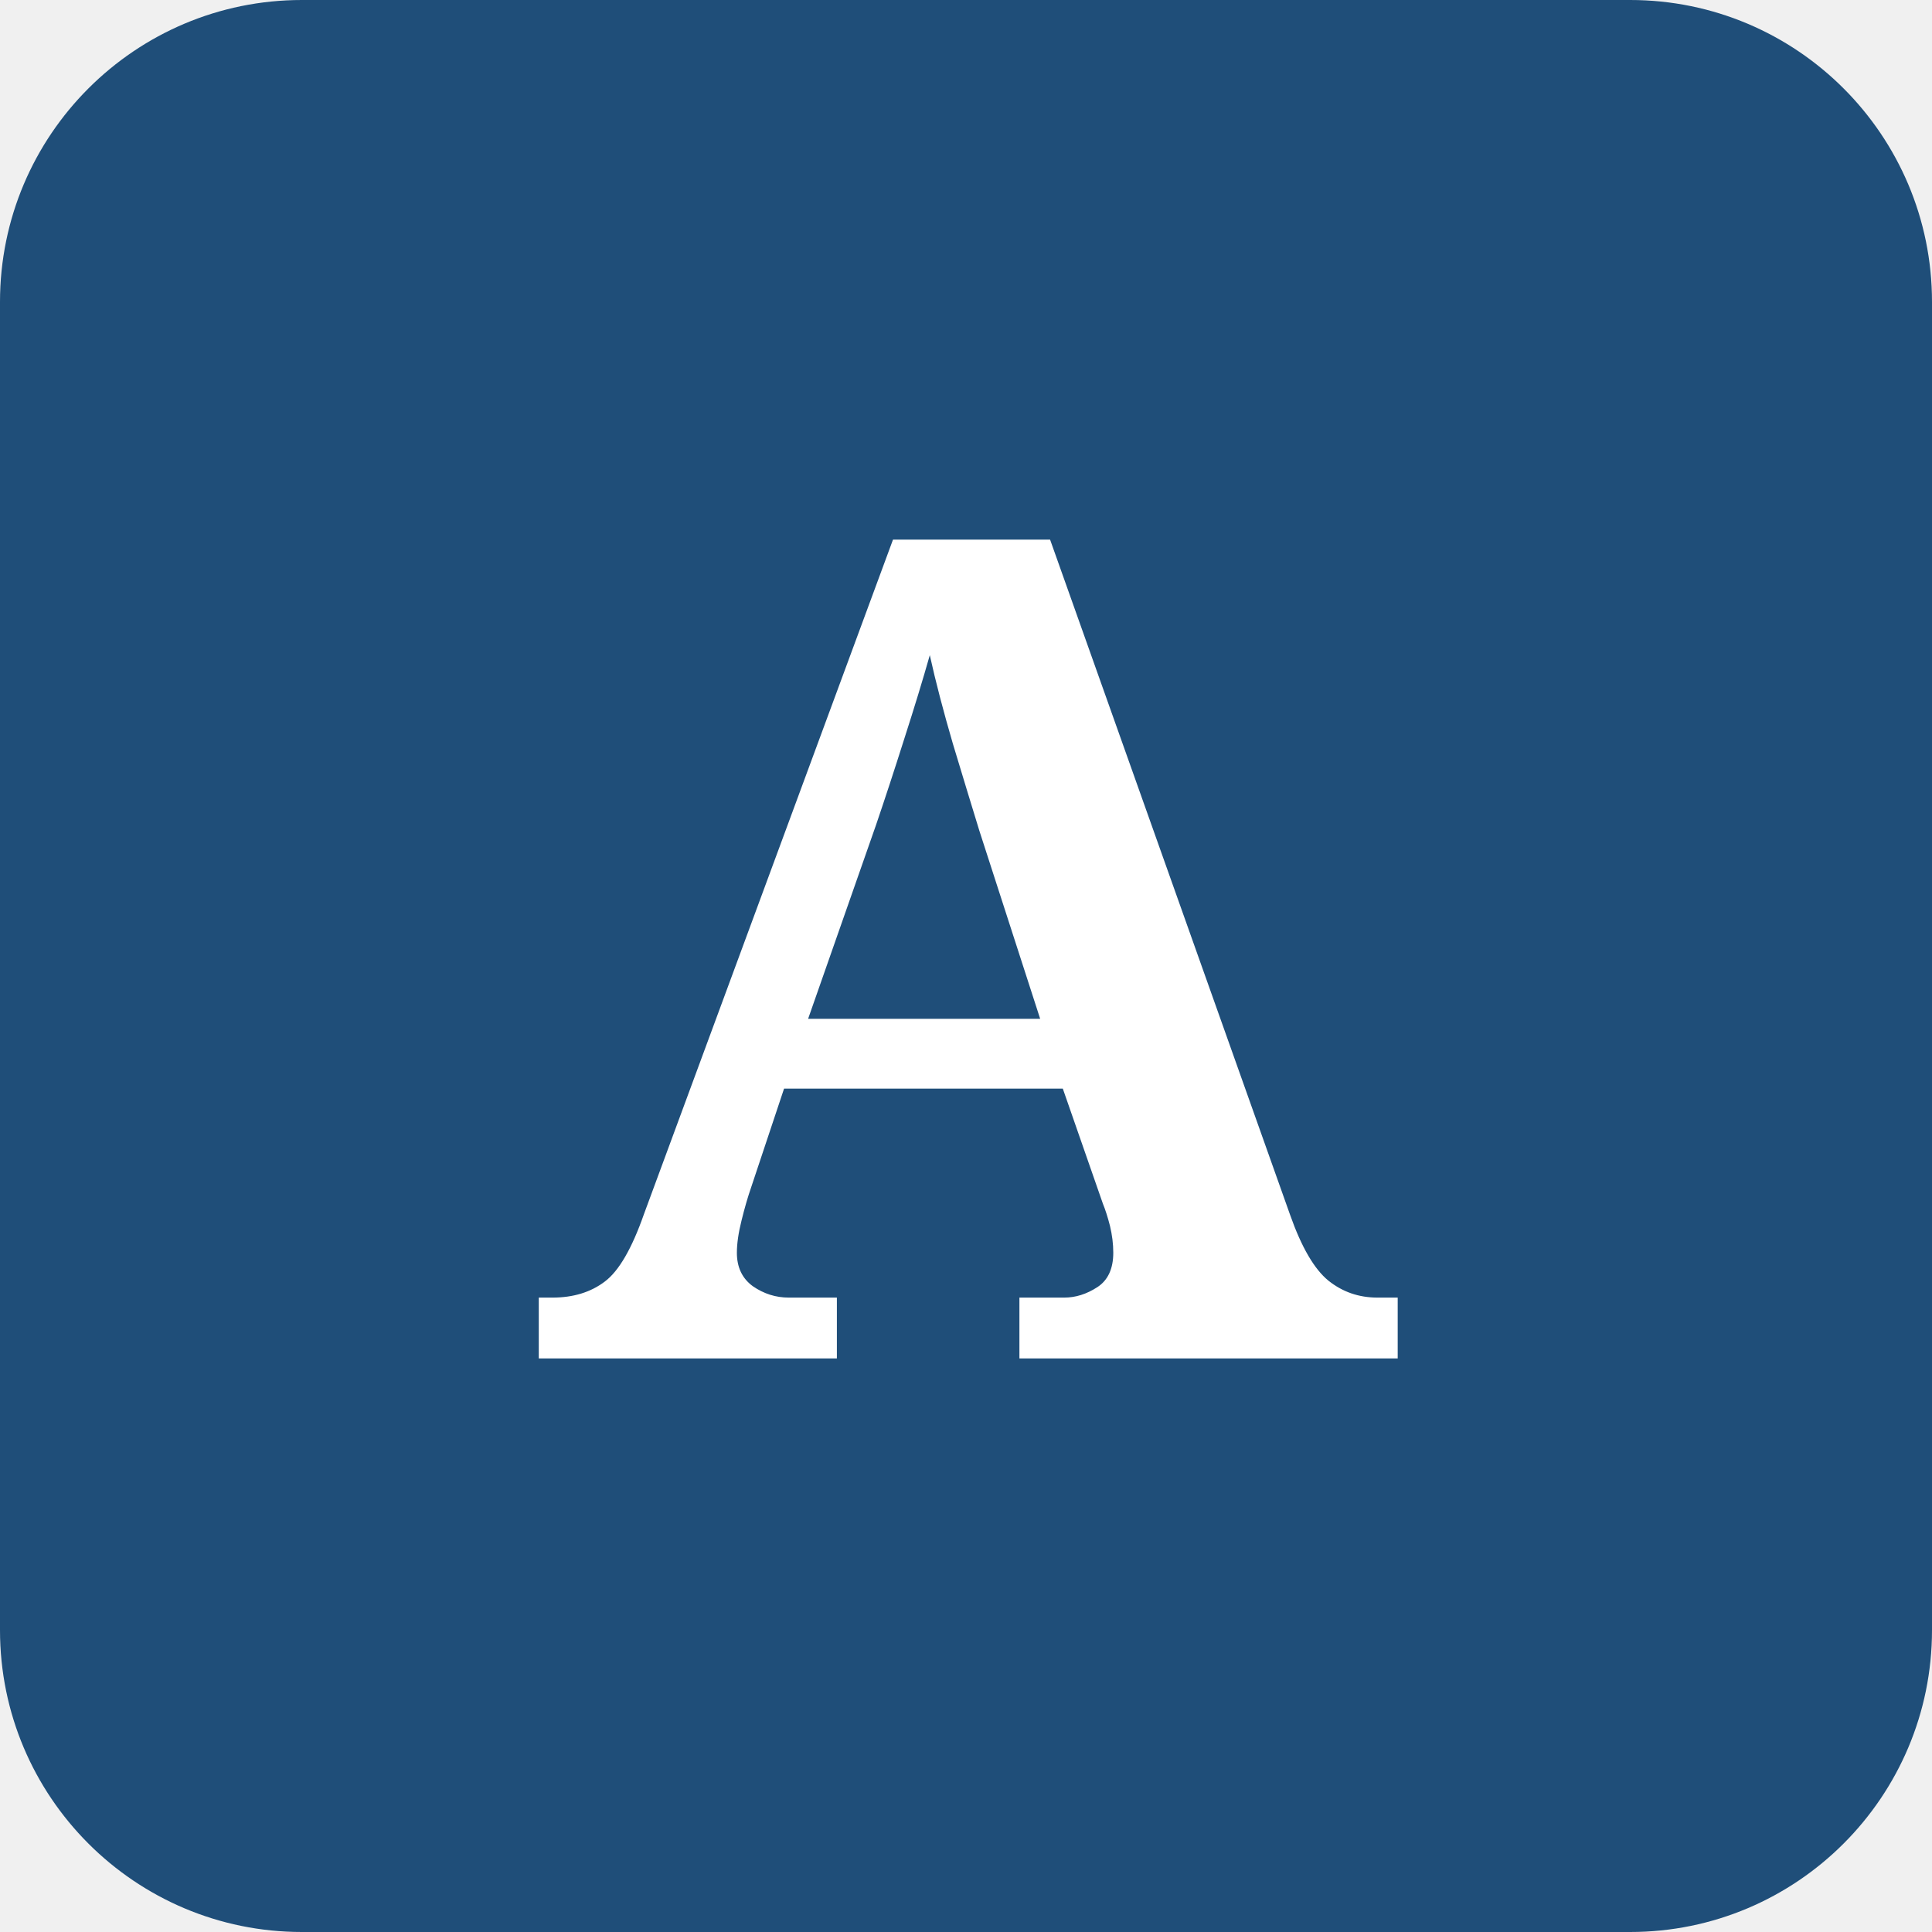
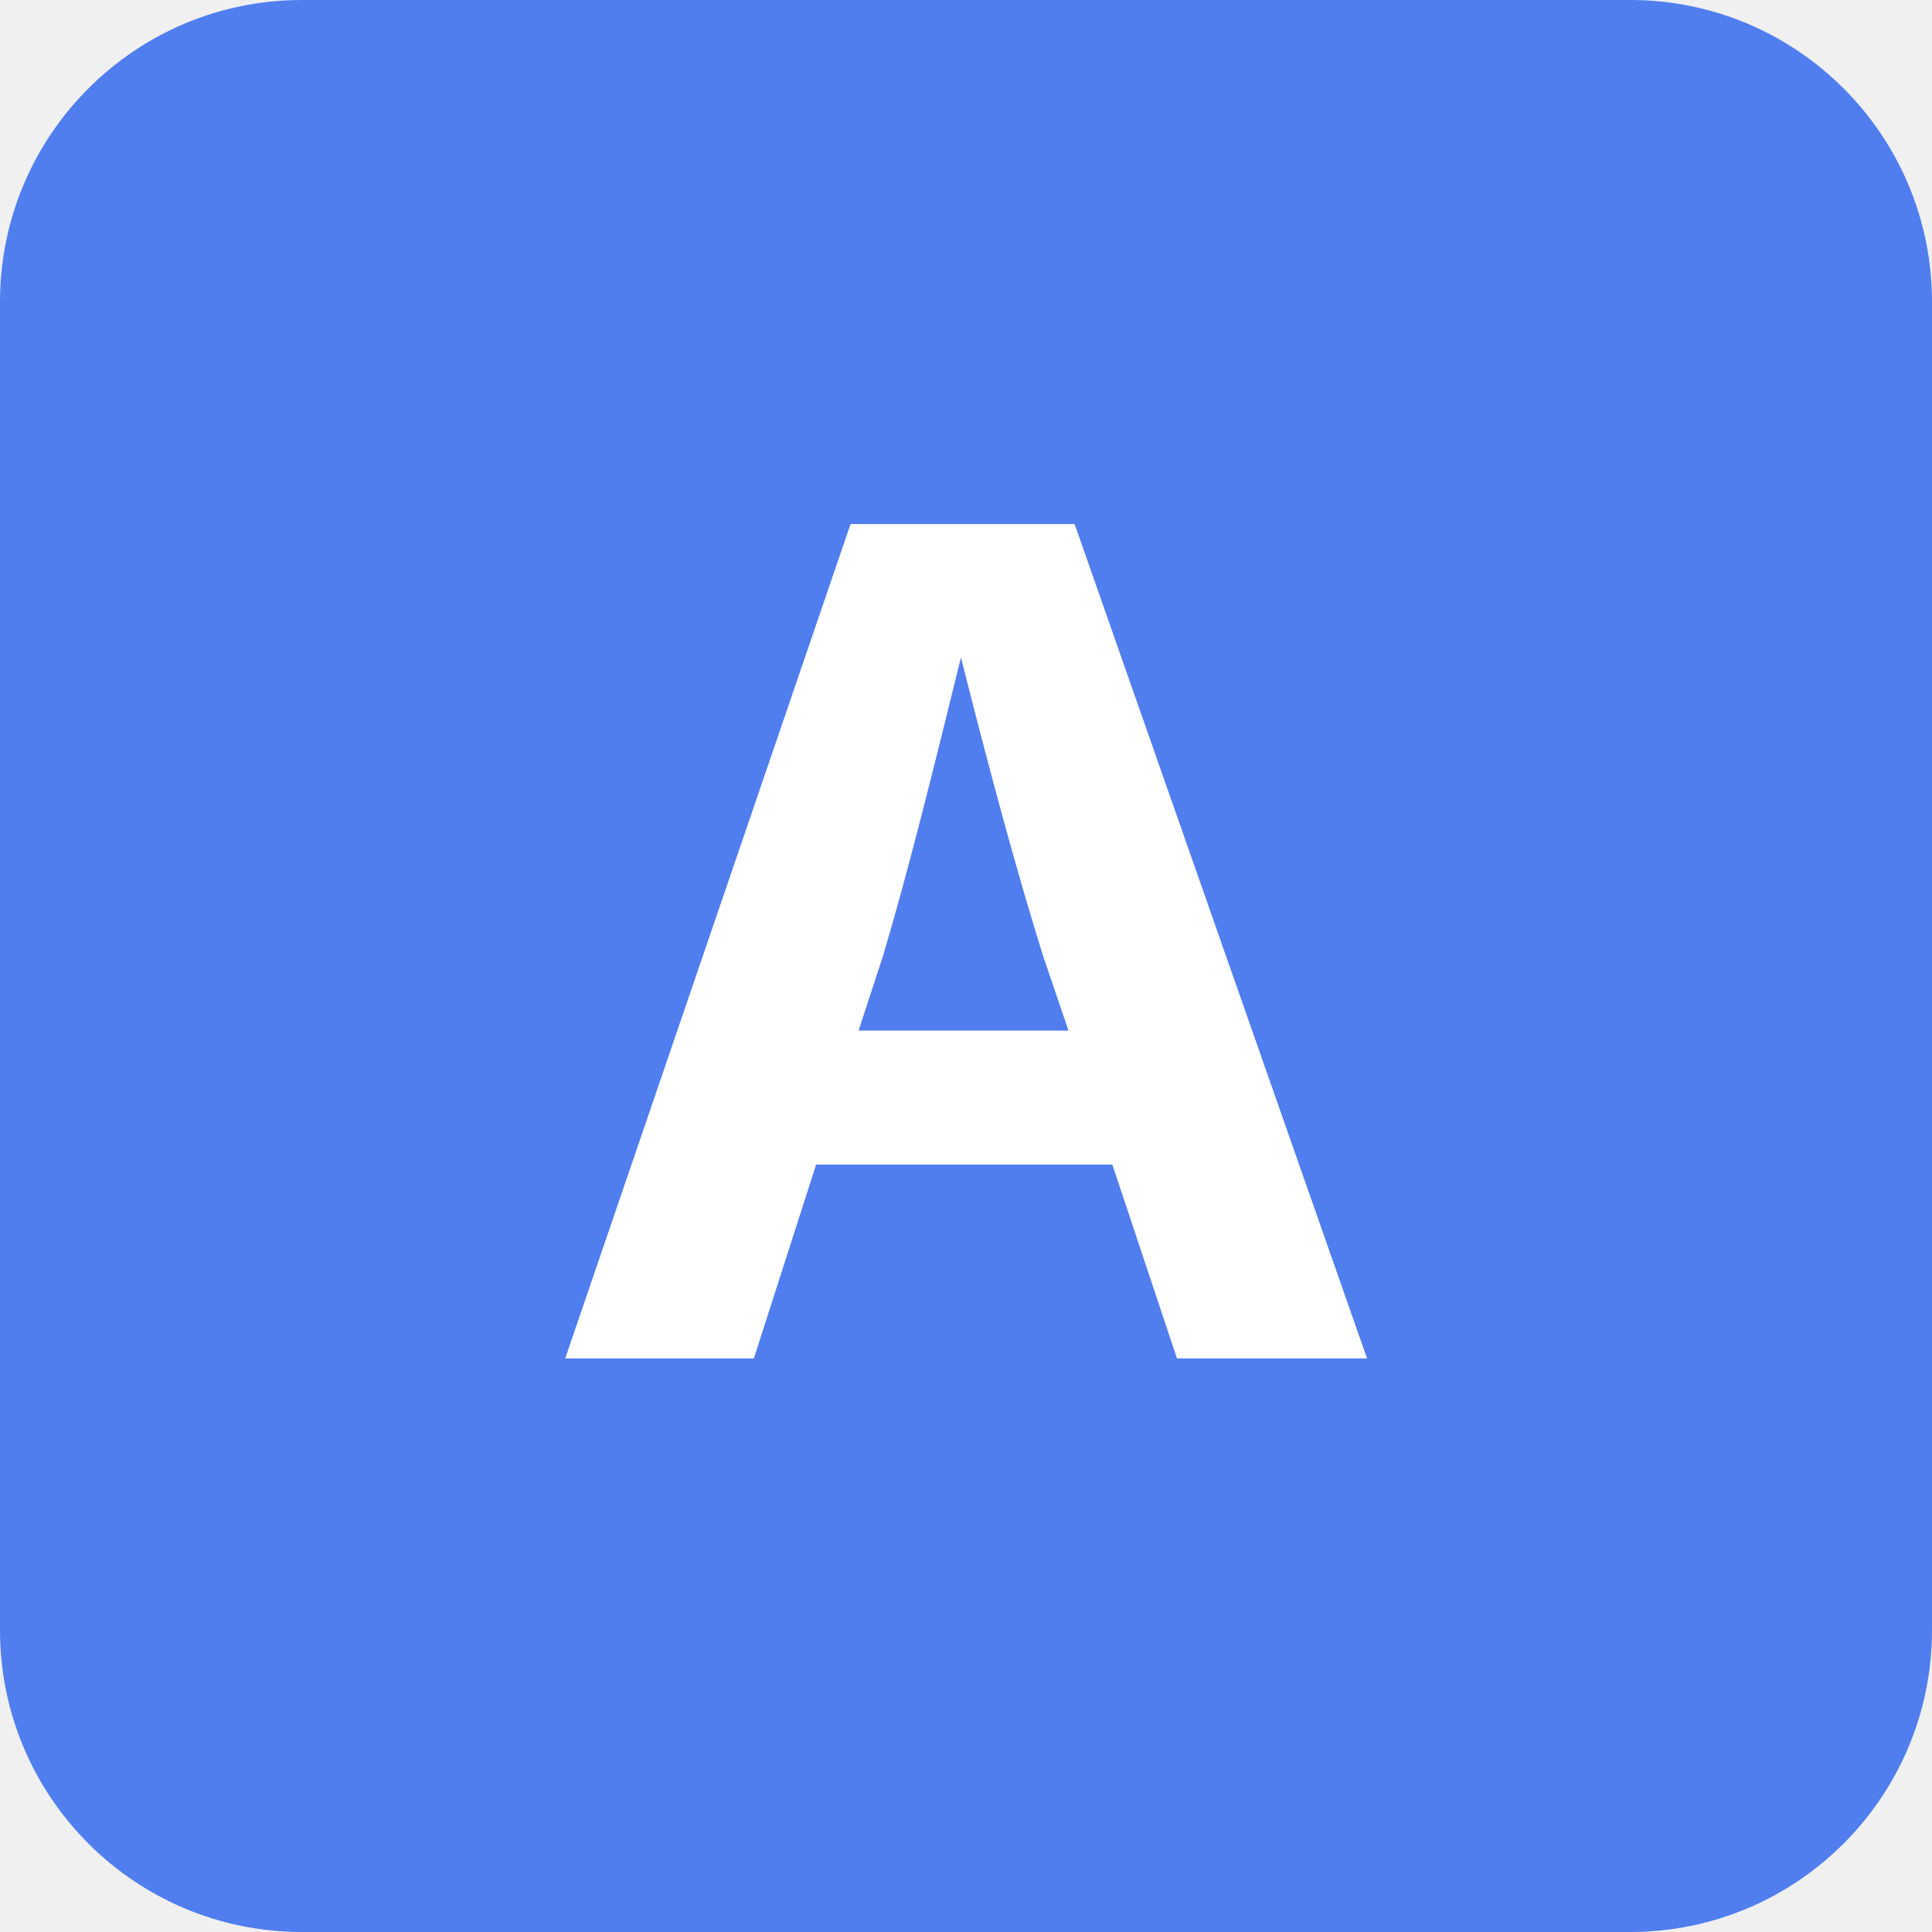
<svg xmlns="http://www.w3.org/2000/svg" viewBox="0 0 64 64" width="64" height="64">
-   <rect width="64" height="64" rx="10" fill="#1F4E79" />
-   <text x="32" y="45" text-anchor="middle" font-family="Georgia, serif" font-size="38" font-weight="700" fill="#ffffff">A</text>
+   <rect width="64" height="64" rx="10" fill="#507EEF" />
+   <text x="32" y="45" text-anchor="middle" font-family="Inter, Arial, sans-serif" font-size="38" font-weight="700" fill="#ffffff">A</text>
</svg>
